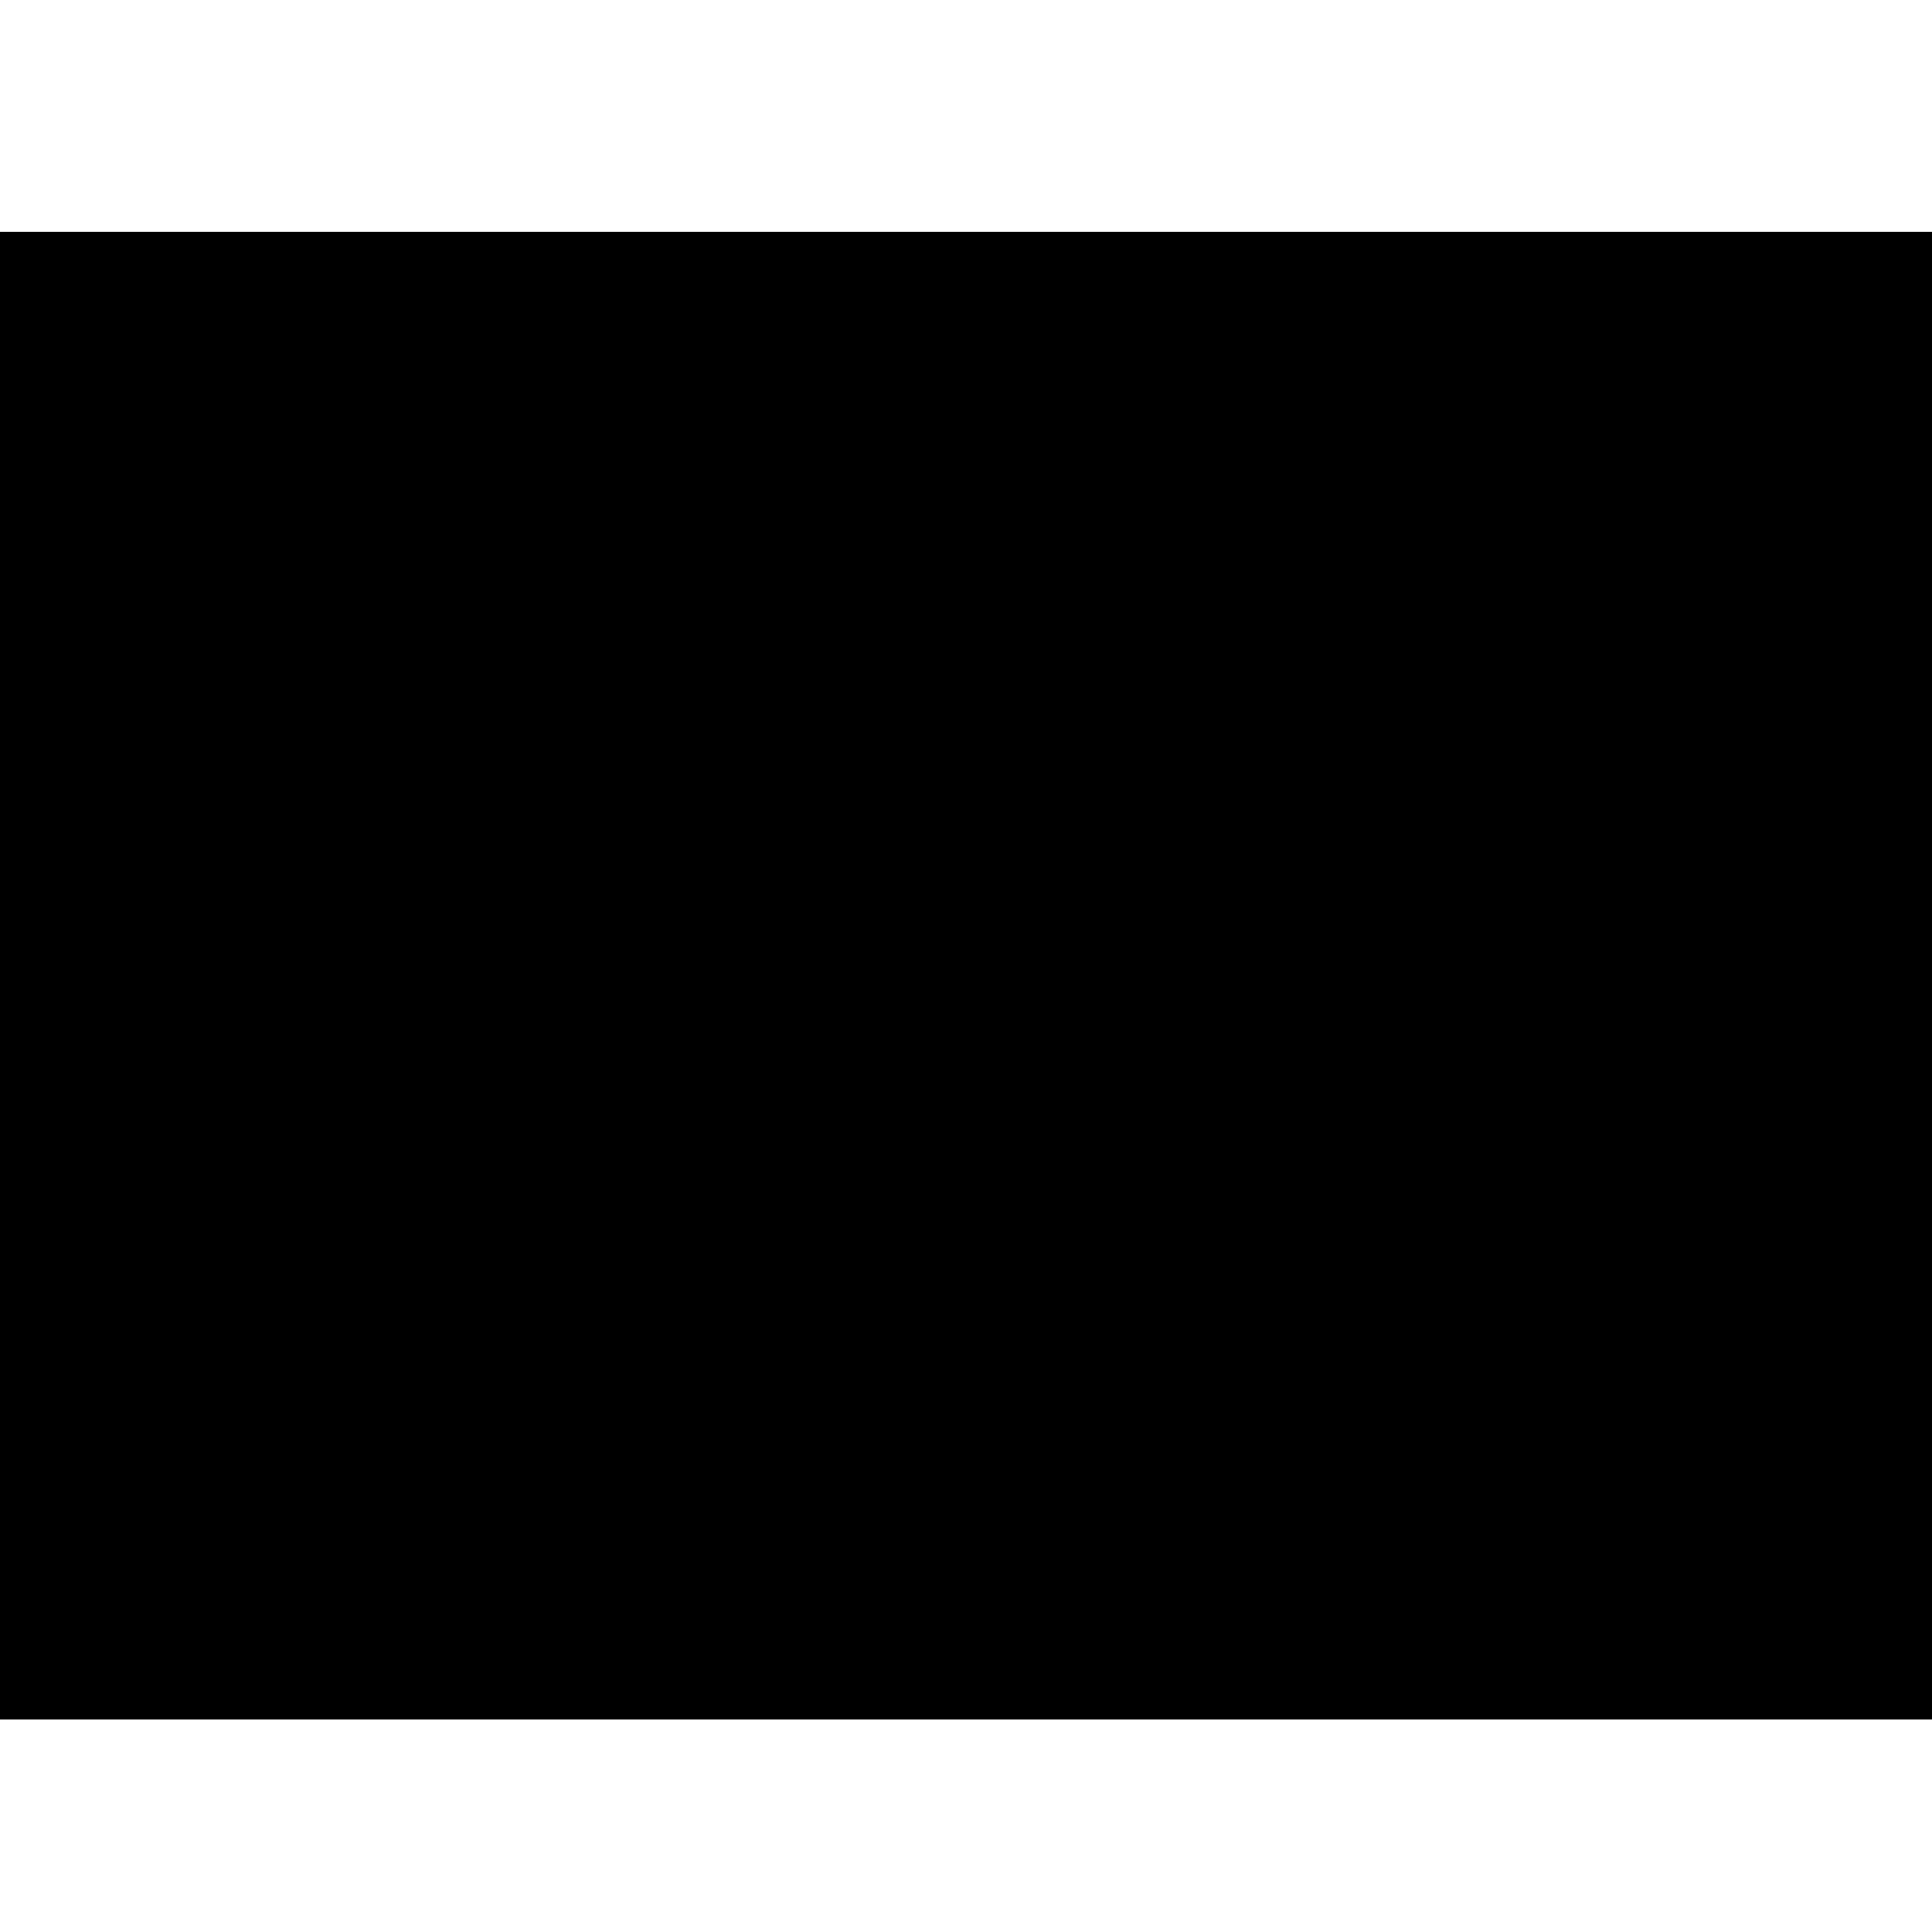
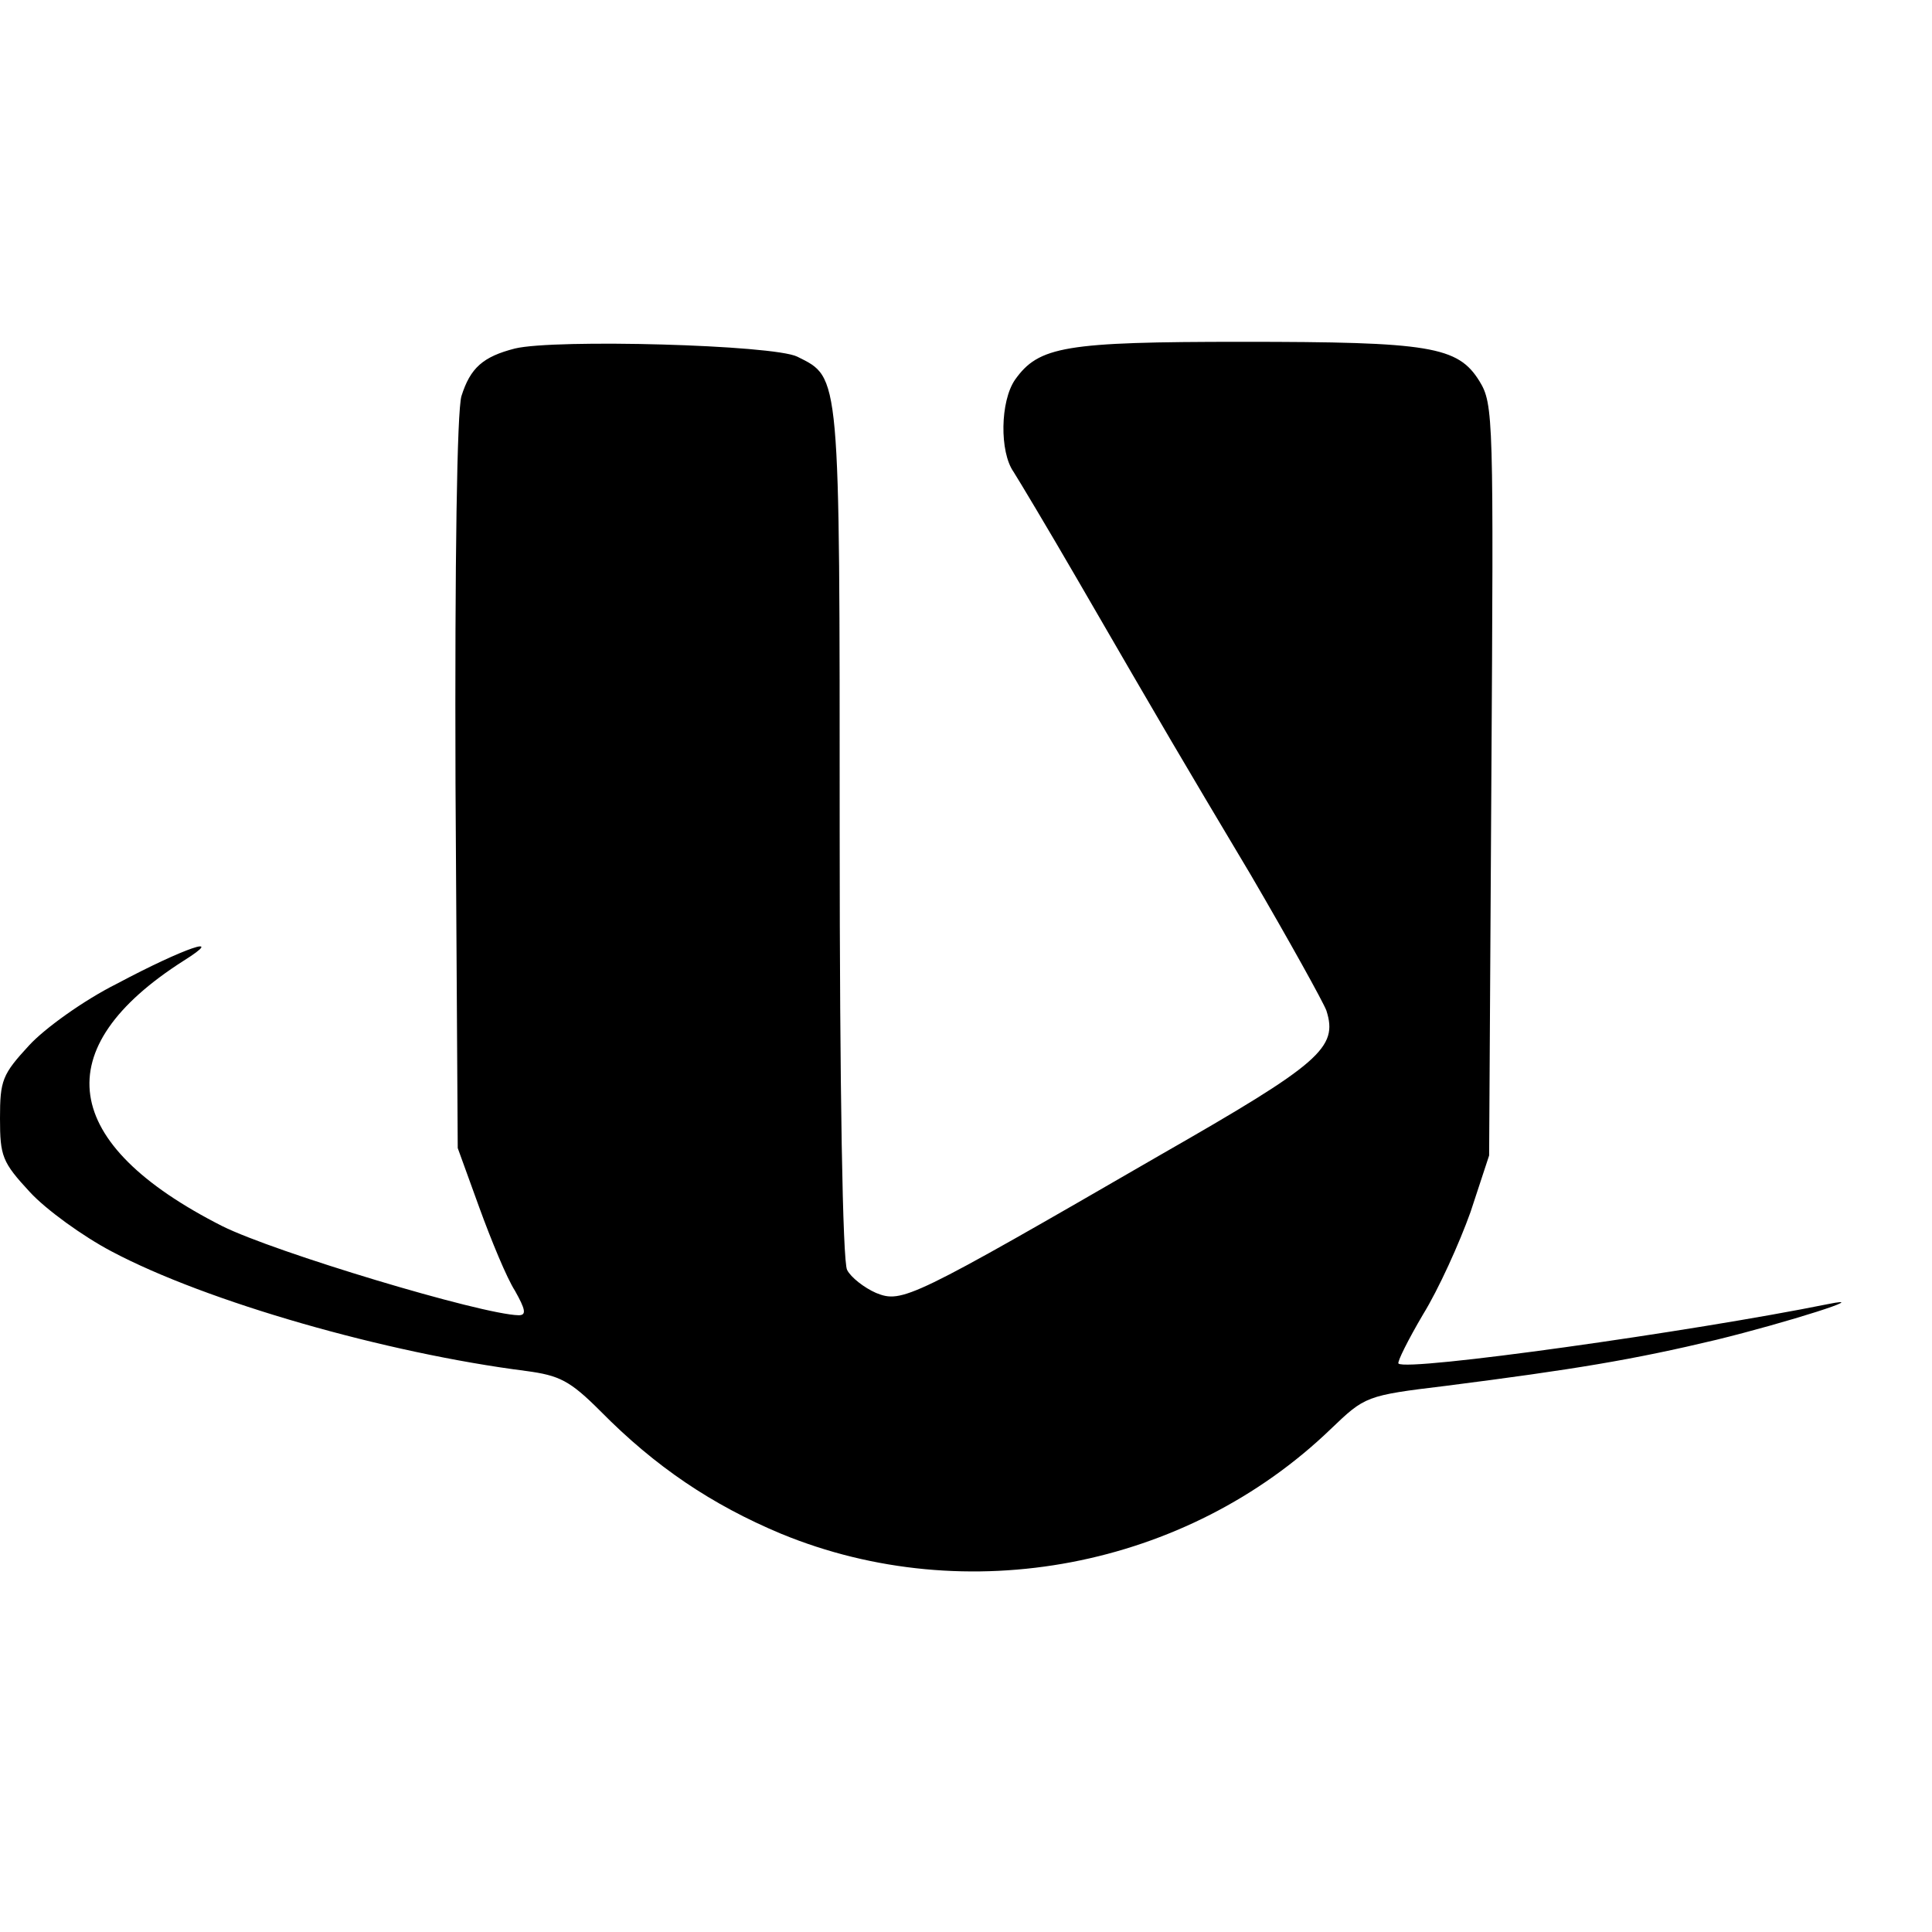
- <svg xmlns="http://www.w3.org/2000/svg" version="1.0" width="100pt" height="100pt" viewBox="0 0 100 100" preserveAspectRatio="xMidYMid meet">
-   <g transform="translate(0,100) scale(0.1,-0.1)" fill="#000000" stroke="none">
-     <path d="M0 495 l0 -385 500 0 500 0 0 385 0 385 -500 0 -500 0 0 -385z" />
+ <svg xmlns="http://www.w3.org/2000/svg" version="1.0" width="260pt" height="260pt" viewBox="0 0 260 260" preserveAspectRatio="xMidYMid meet">
+   <g transform="translate(0,260) scale(0.1,-0.1)" fill="#000000" stroke="none">
+     <path d="M693 2131 c-43 -11 -60 -26 -72 -64 -6 -20 -9 -220 -8 -522 l3 -490 29 -80 c16 -44 37 -95 48 -112 14 -25 16 -33 5 -33 -50 1 -329 85 -399 120 -219 111 -237 239 -52 357 59 37 2 18 -90 -31 -44 -22 -97 -60 -118 -83 -36 -39 -39 -47 -39 -98 0 -51 3 -59 40 -99 22 -24 72 -60 110 -80 128 -68 370 -137 558 -161 45 -6 59 -13 100 -54 74 -75 150 -126 243 -165 250 -103 546 -46 740 141 46 44 47 45 155 58 172 22 251 35 364 62 94 23 214 61 150 48 -183 -37 -567 -91 -578 -80 -2 2 13 32 33 66 21 34 49 96 64 138 l25 76 3 505 c3 488 3 506 -16 537 -29 47 -67 53 -319 53 -239 0 -274 -6 -306 -51 -20 -29 -21 -97 -2 -124 7 -11 46 -76 86 -145 124 -214 134 -231 233 -397 52 -89 98 -172 102 -183 16 -50 -8 -71 -223 -194 -337 -195 -348 -200 -383 -186 -16 7 -34 21 -39 31 -6 11 -10 242 -10 589 0 622 1 611 -57 640 -32 16 -326 24 -380 11z" />
  </g>
</svg>
